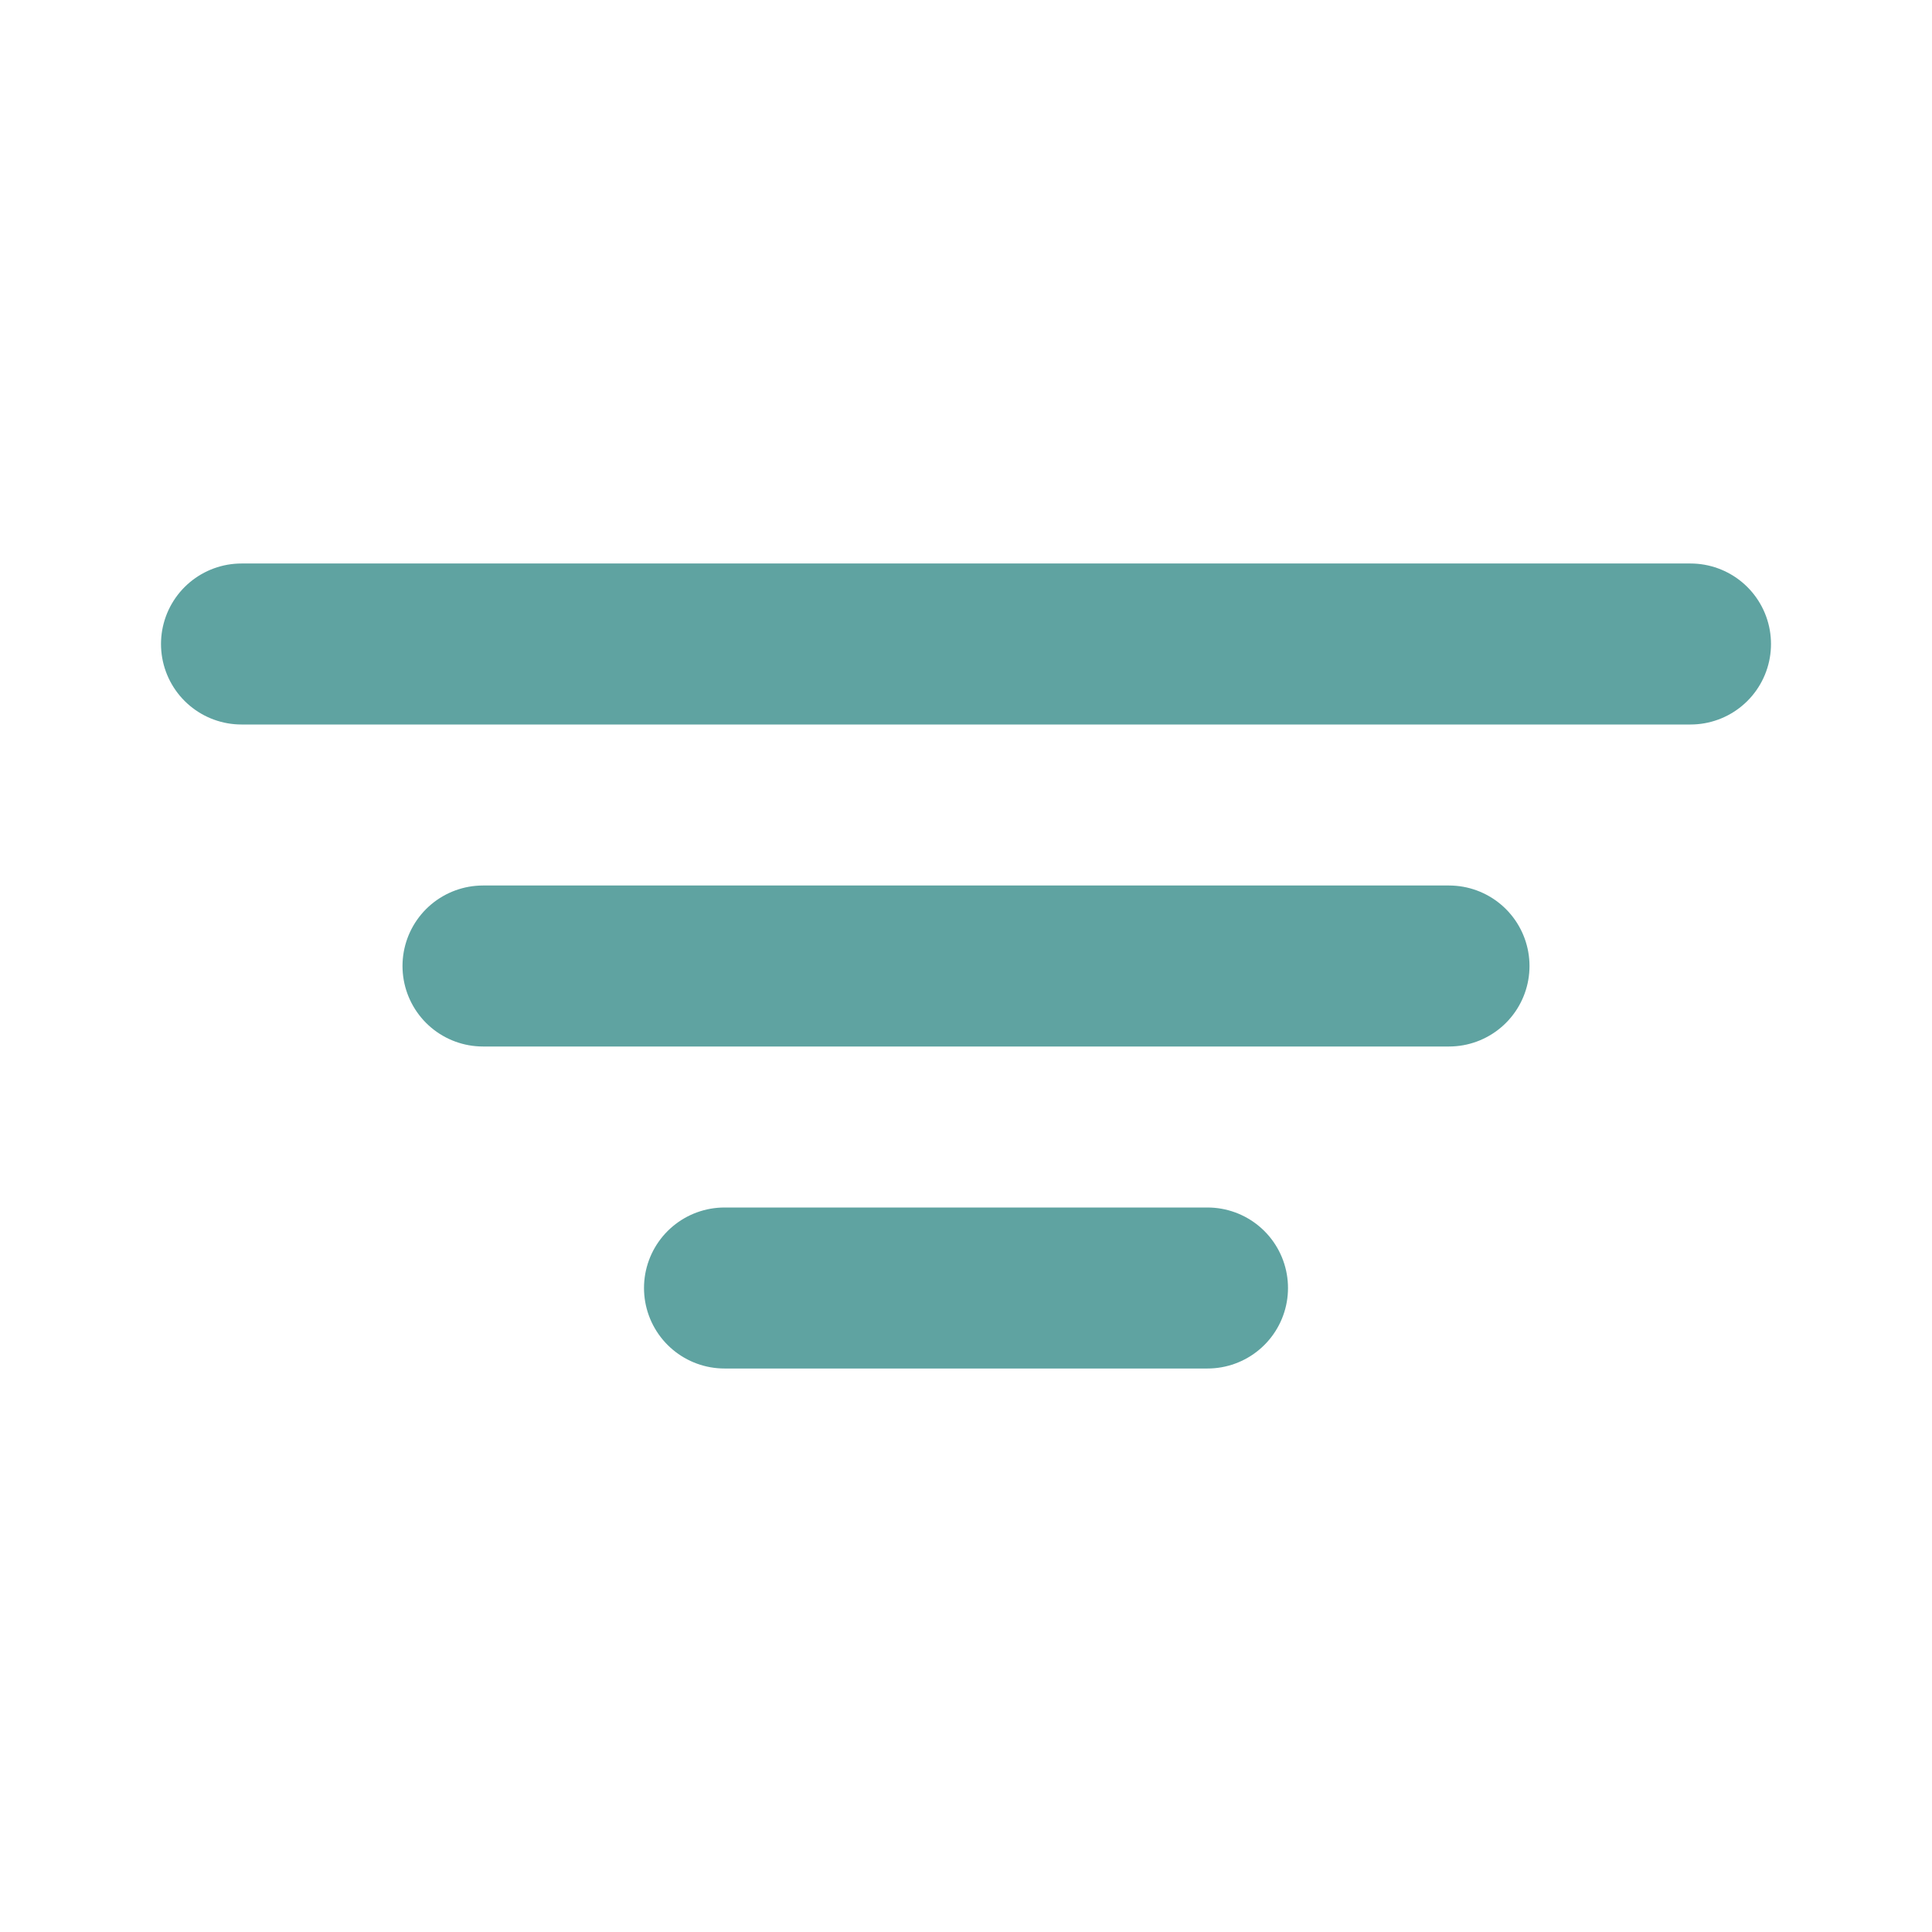
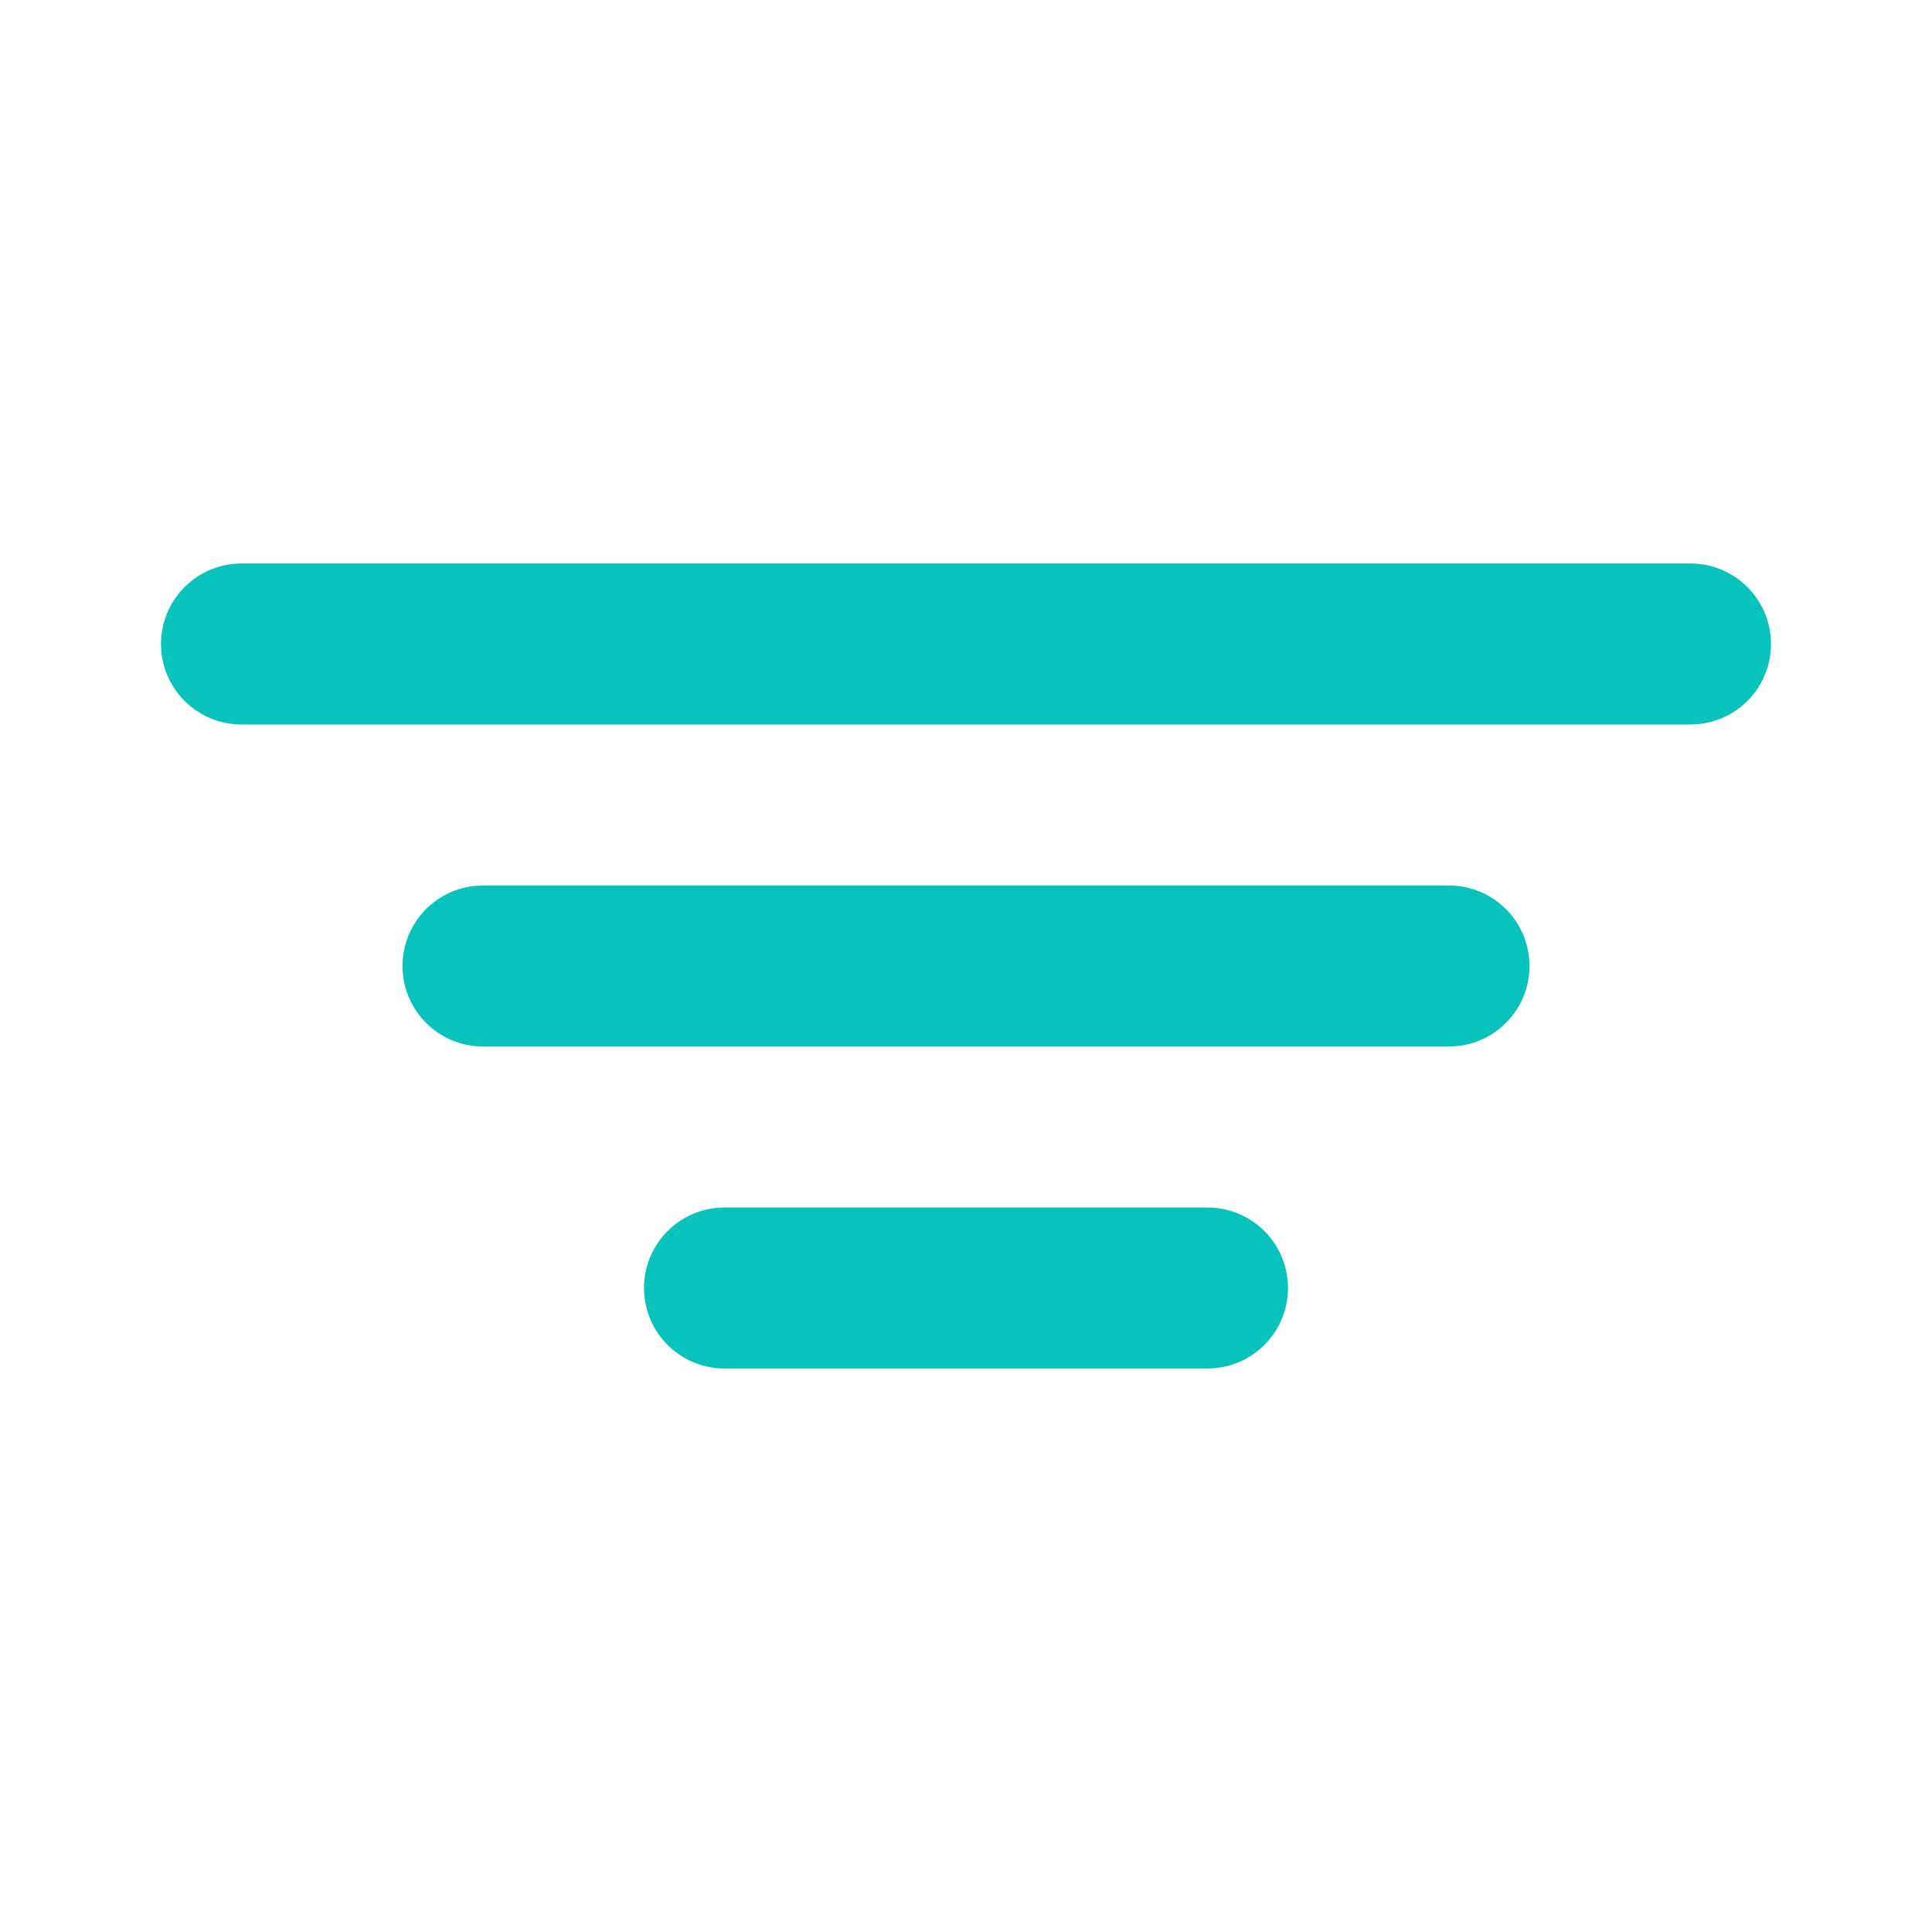
<svg xmlns="http://www.w3.org/2000/svg" preserveAspectRatio="none" overflow="visible" style="display: block;" width="24" height="24" viewBox="0 0 24 24" fill="none">
  <g id="mingcute:left-fill">
-     <path id="Vector 2" d="M9 16H15" stroke="#5FA3A1" stroke-width="2" stroke-linecap="round" />
-     <path id="Vector 3" d="M6 12H18" stroke="#5FA3A1" stroke-width="2" stroke-linecap="round" />
-     <path id="Vector 4" d="M3 8H21" stroke="#5FA3A1" stroke-width="2" stroke-linecap="round" />
+     <path id="Vector 2" d="M9 16H15" stroke="#08C2BC" stroke-width="2" stroke-linecap="round" />
+     <path id="Vector 3" d="M6 12H18" stroke="#08C2BC" stroke-width="2" stroke-linecap="round" />
+     <path id="Vector 4" d="M3 8H21" stroke="#08C2BC" stroke-width="2" stroke-linecap="round" />
  </g>
</svg>
